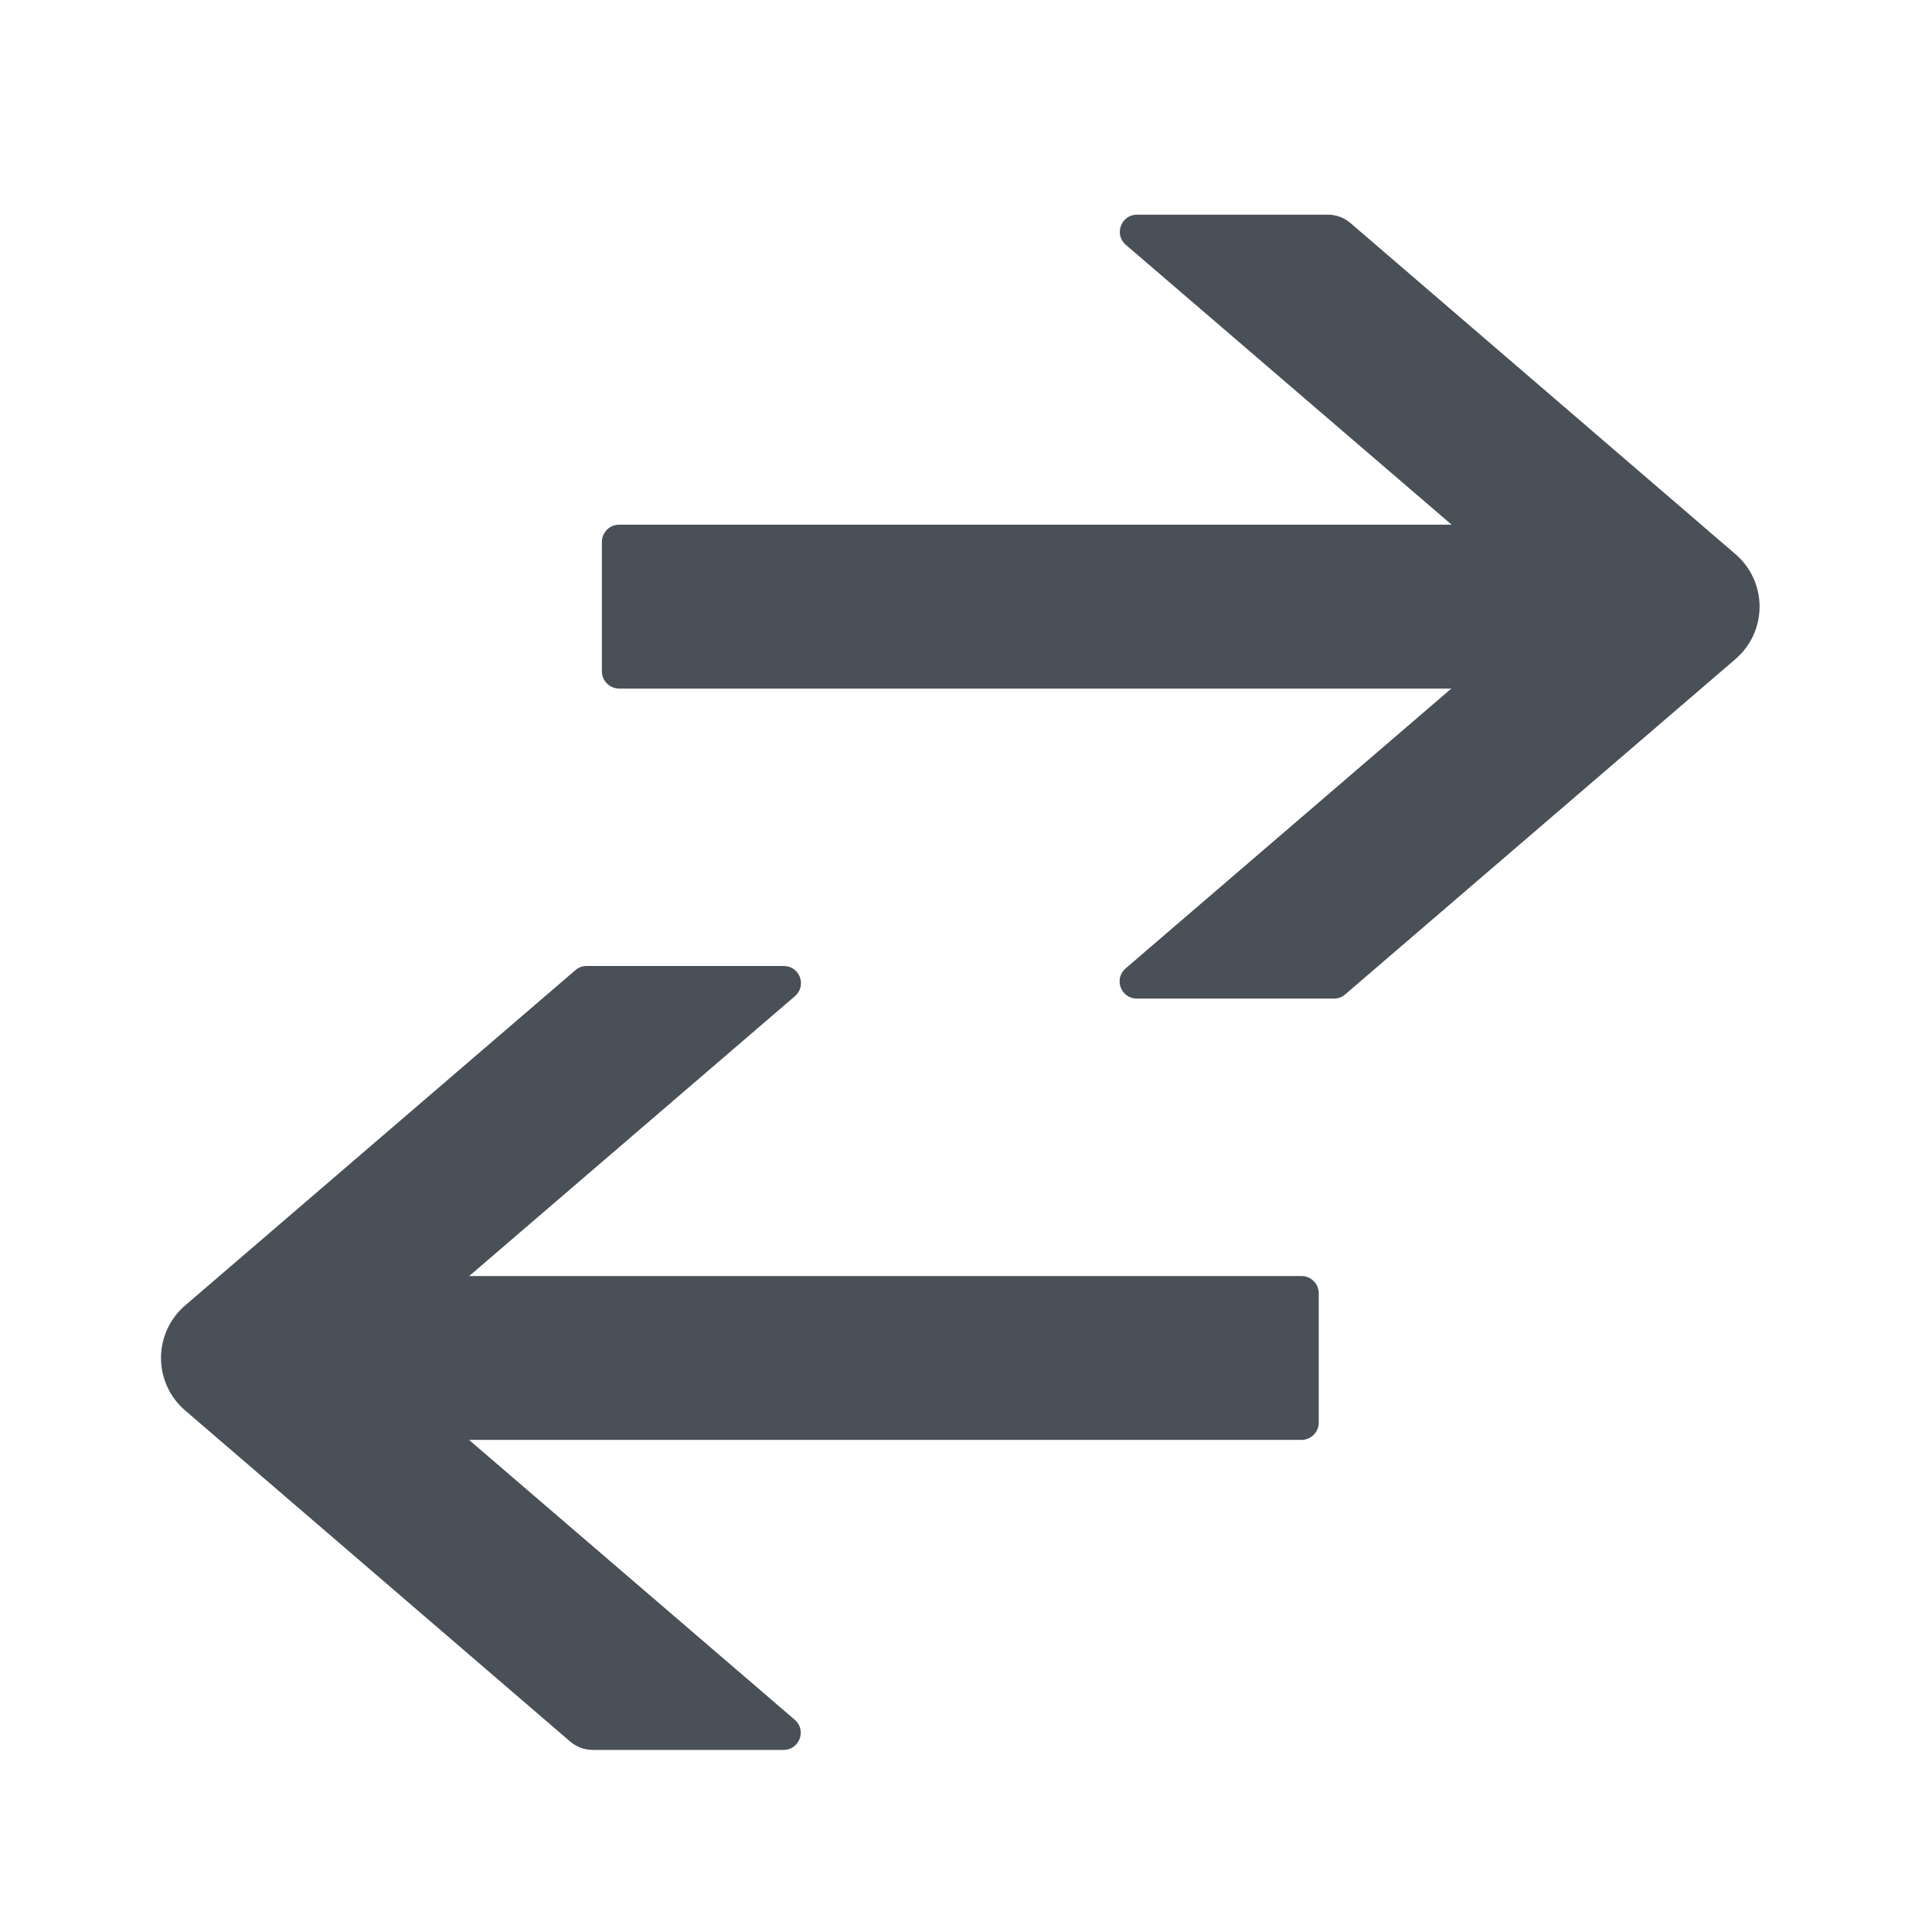
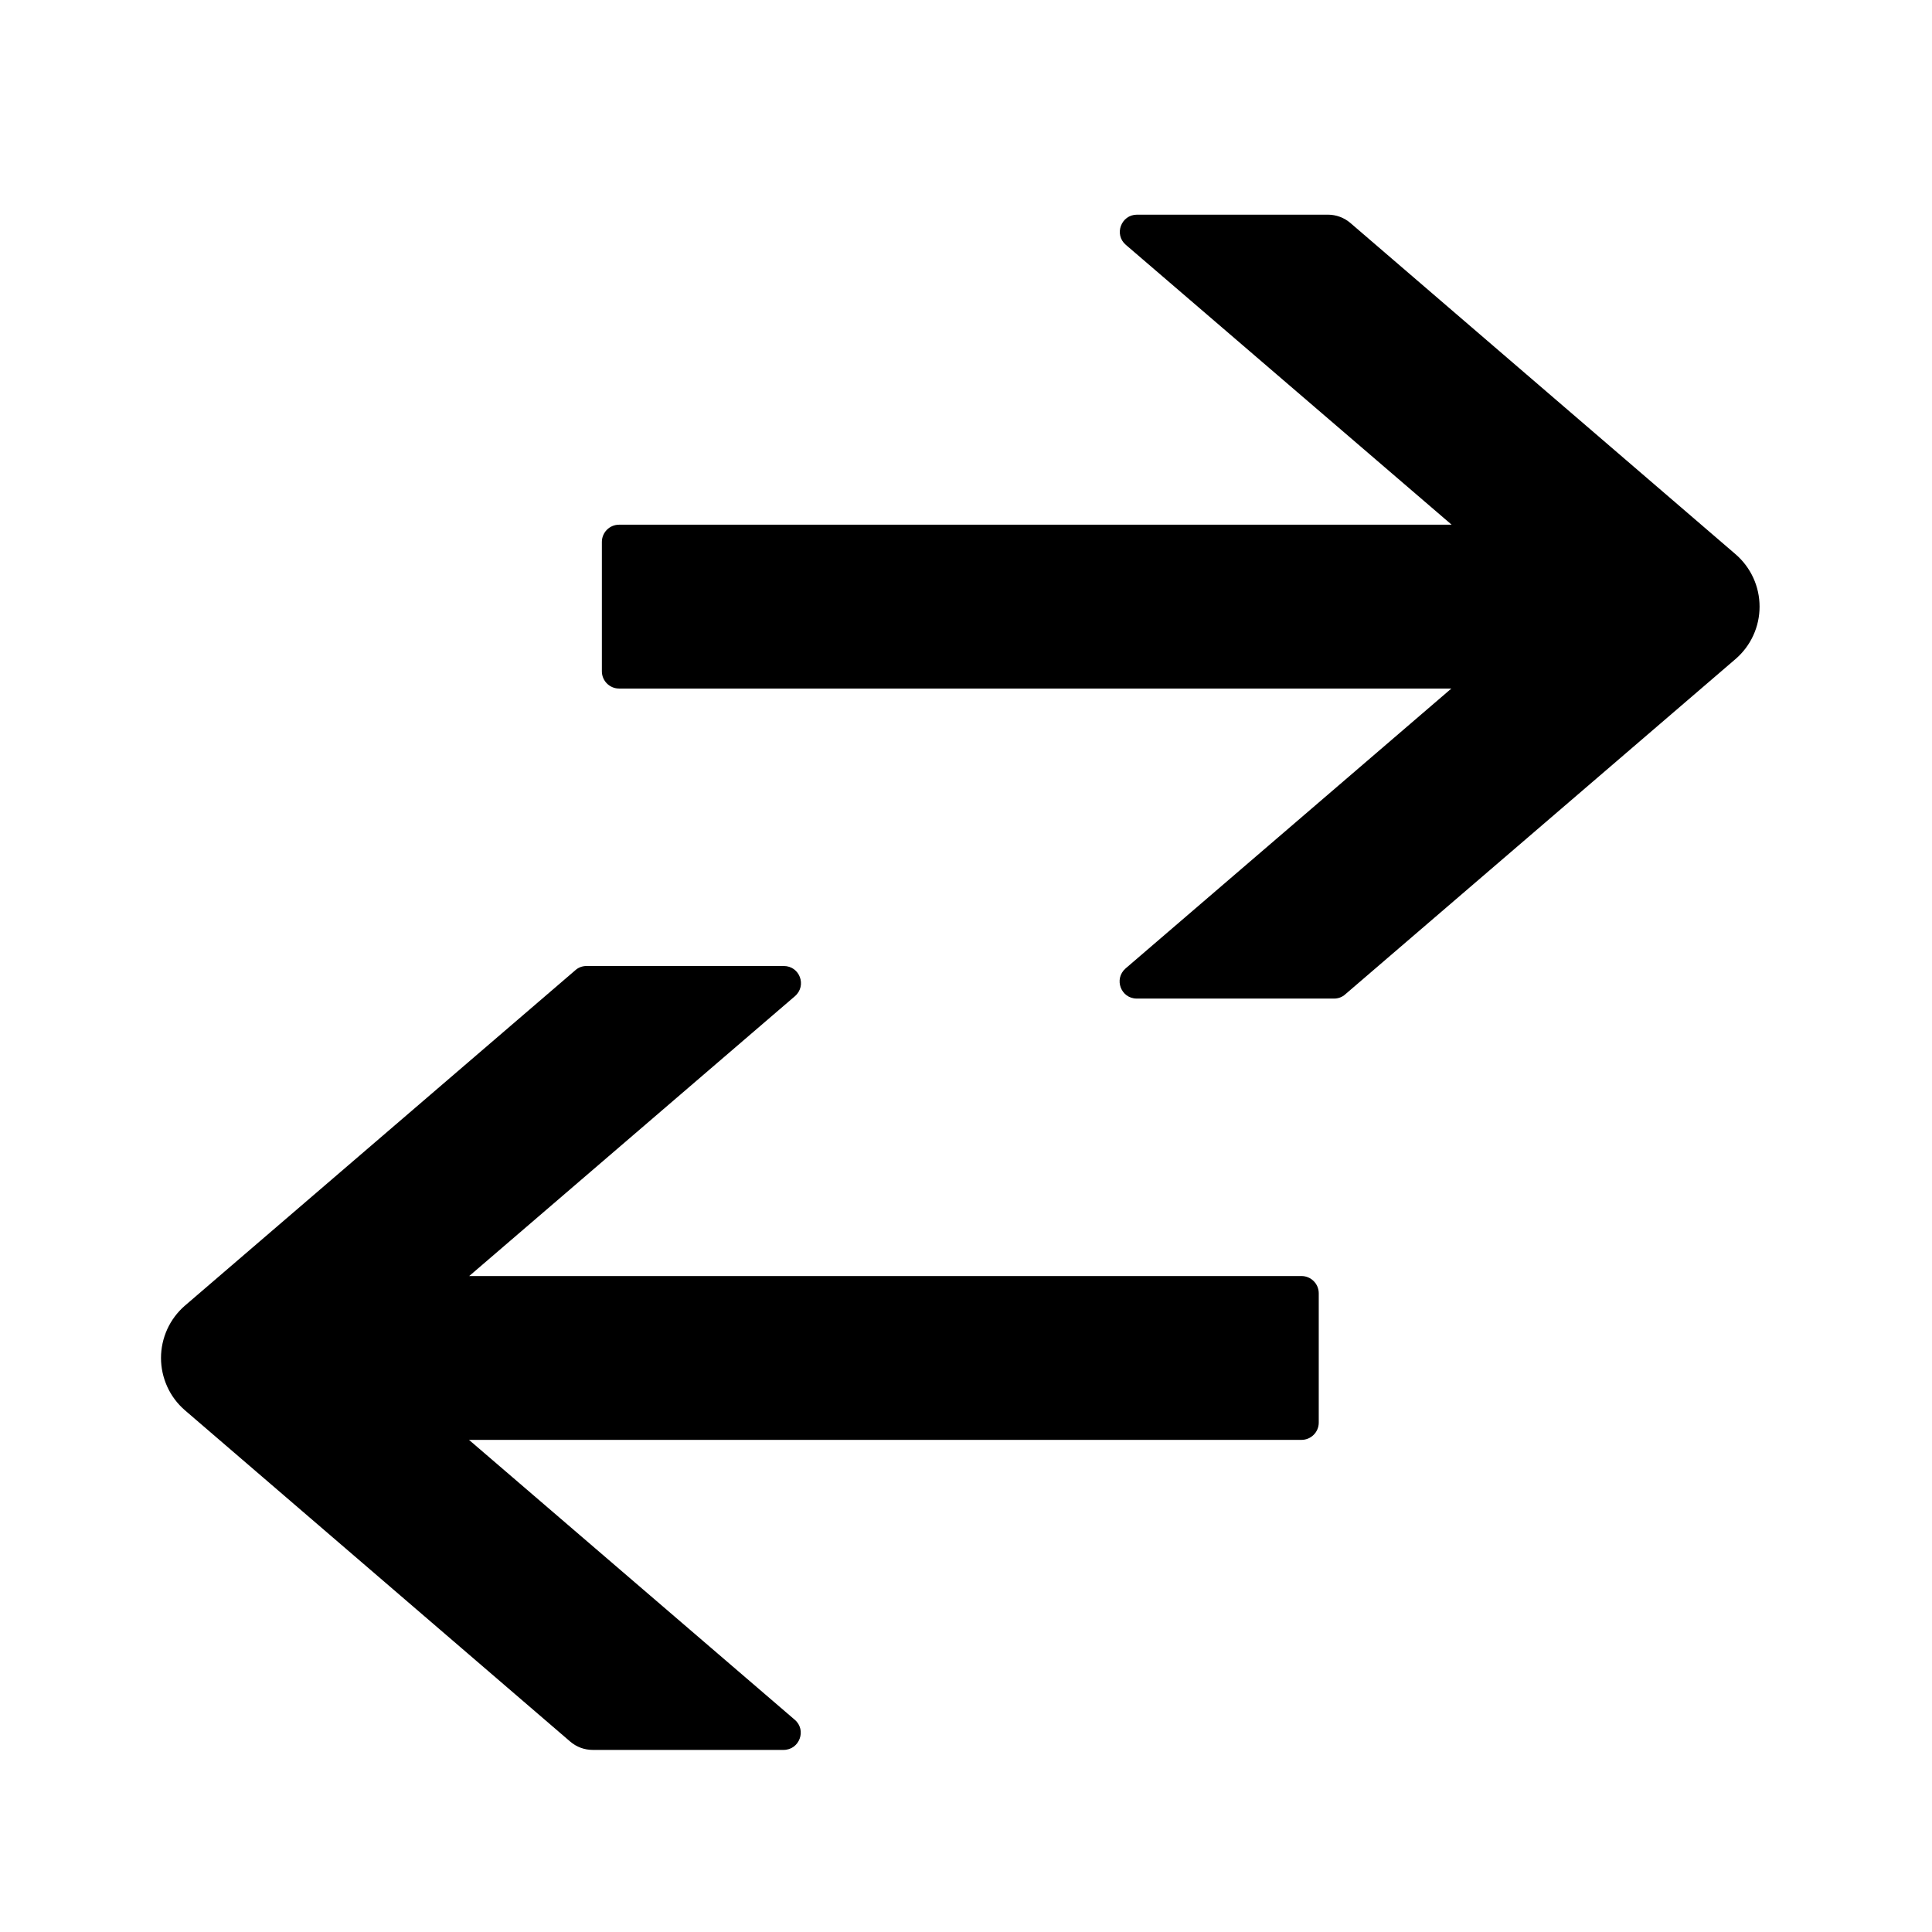
- <svg xmlns="http://www.w3.org/2000/svg" width="36" height="36" viewBox="0 0 36 36" fill="none">
-   <path d="M32.344 10.331L25.165 4.157C25.048 4.056 24.899 4 24.743 4H21.187C20.89 4 20.753 4.37 20.978 4.562L27.049 9.777H11.536C11.359 9.777 11.215 9.921 11.215 10.098V12.509C11.215 12.686 11.359 12.83 11.536 12.83H27.044L20.974 18.045C20.749 18.241 20.886 18.607 21.183 18.607H24.859C24.936 18.607 25.012 18.579 25.068 18.527L32.344 12.276C32.483 12.155 32.595 12.006 32.671 11.838C32.748 11.67 32.787 11.488 32.787 11.304C32.787 11.119 32.748 10.937 32.671 10.769C32.595 10.602 32.483 10.452 32.344 10.331Z" fill="#495057" />
-   <path d="M3.443 26.276L10.623 32.45C10.739 32.551 10.888 32.607 11.044 32.607H14.6C14.898 32.607 15.034 32.237 14.809 32.045L8.739 26.83H24.251C24.428 26.83 24.573 26.686 24.573 26.509V24.098C24.573 23.921 24.428 23.777 24.251 23.777H8.743L14.813 18.562C15.038 18.366 14.902 18 14.604 18H10.928C10.851 18 10.775 18.028 10.719 18.08L3.443 24.331C3.304 24.452 3.192 24.602 3.116 24.769C3.04 24.937 3 25.119 3 25.304C3 25.488 3.04 25.67 3.116 25.838C3.192 26.006 3.304 26.155 3.443 26.276Z" fill="#495057" />
+ <svg xmlns="http://www.w3.org/2000/svg" width="36" height="36" viewBox="0 0 36 36">
+   <path d="M32.344 10.331L25.165 4.157C25.048 4.056 24.899 4 24.743 4H21.187C20.89 4 20.753 4.37 20.978 4.562L27.049 9.777H11.536C11.359 9.777 11.215 9.921 11.215 10.098V12.509C11.215 12.686 11.359 12.83 11.536 12.83H27.044L20.974 18.045C20.749 18.241 20.886 18.607 21.183 18.607H24.859C24.936 18.607 25.012 18.579 25.068 18.527L32.344 12.276C32.483 12.155 32.595 12.006 32.671 11.838C32.748 11.67 32.787 11.488 32.787 11.304C32.787 11.119 32.748 10.937 32.671 10.769C32.595 10.602 32.483 10.452 32.344 10.331Z" />
+   <path d="M3.443 26.276L10.623 32.45C10.739 32.551 10.888 32.607 11.044 32.607H14.6C14.898 32.607 15.034 32.237 14.809 32.045L8.739 26.83H24.251C24.428 26.83 24.573 26.686 24.573 26.509V24.098C24.573 23.921 24.428 23.777 24.251 23.777H8.743L14.813 18.562C15.038 18.366 14.902 18 14.604 18H10.928C10.851 18 10.775 18.028 10.719 18.08L3.443 24.331C3.304 24.452 3.192 24.602 3.116 24.769C3.04 24.937 3 25.119 3 25.304C3 25.488 3.04 25.67 3.116 25.838C3.192 26.006 3.304 26.155 3.443 26.276Z" />
</svg>
